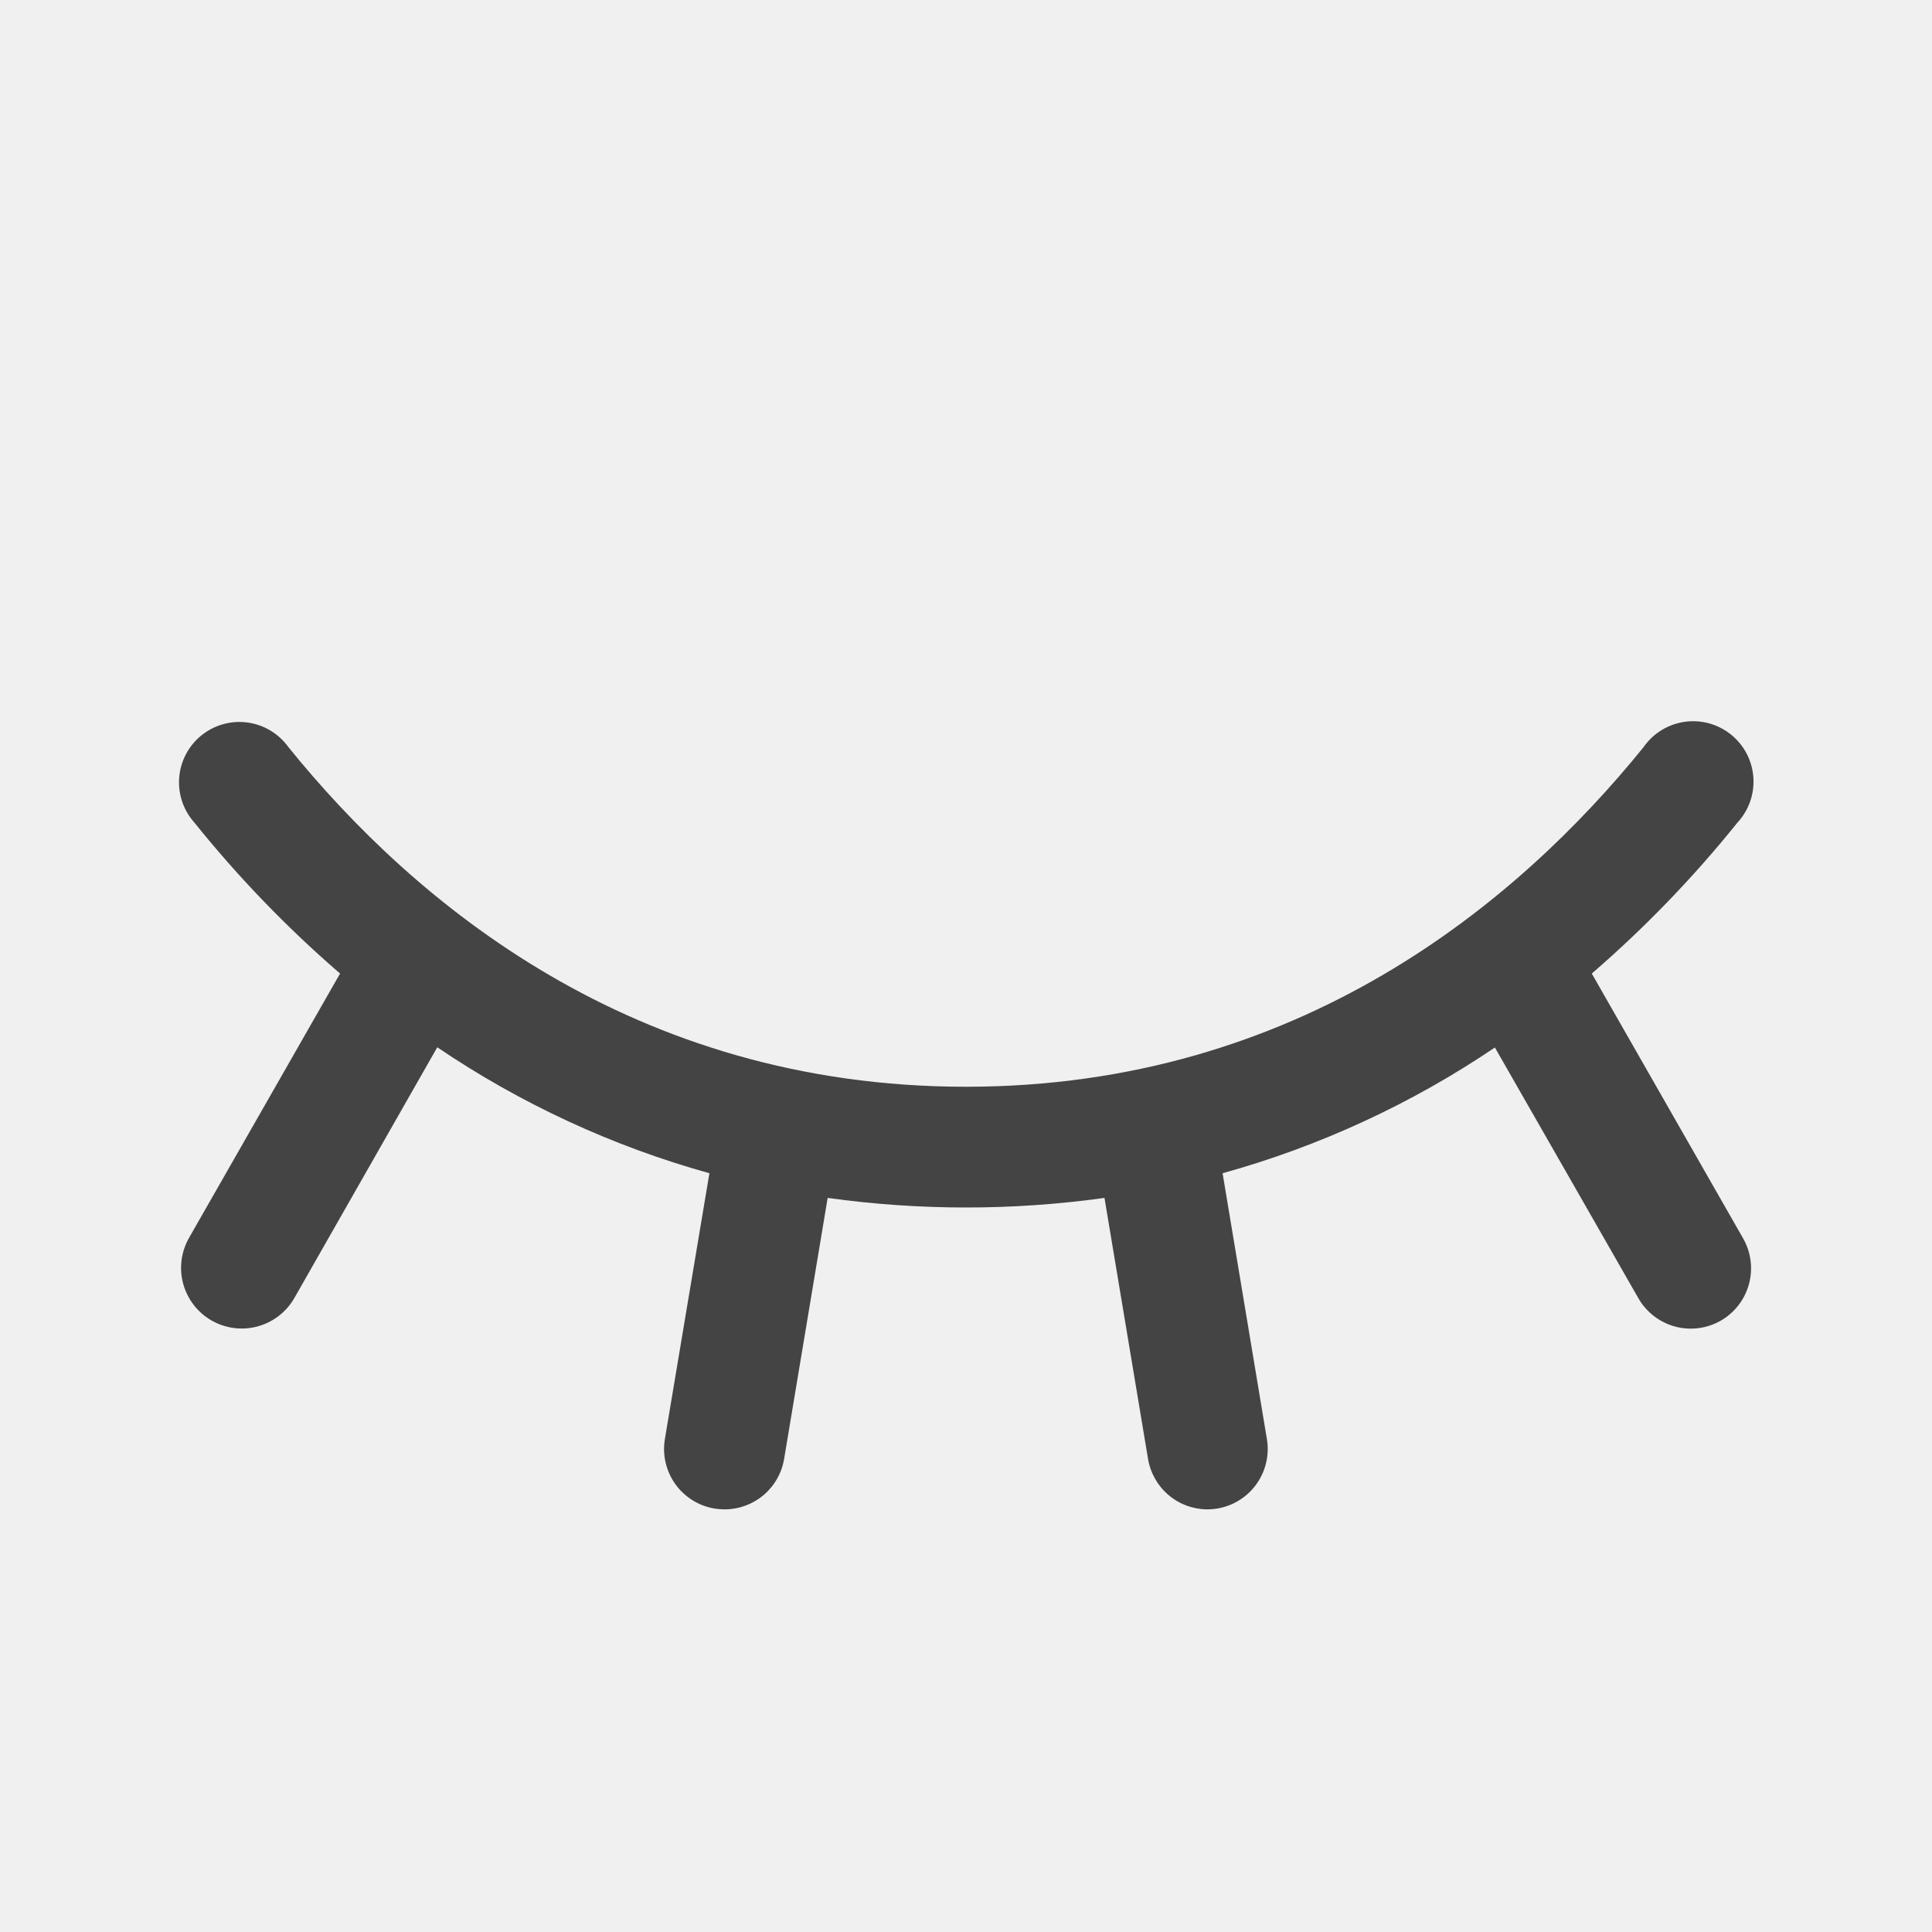
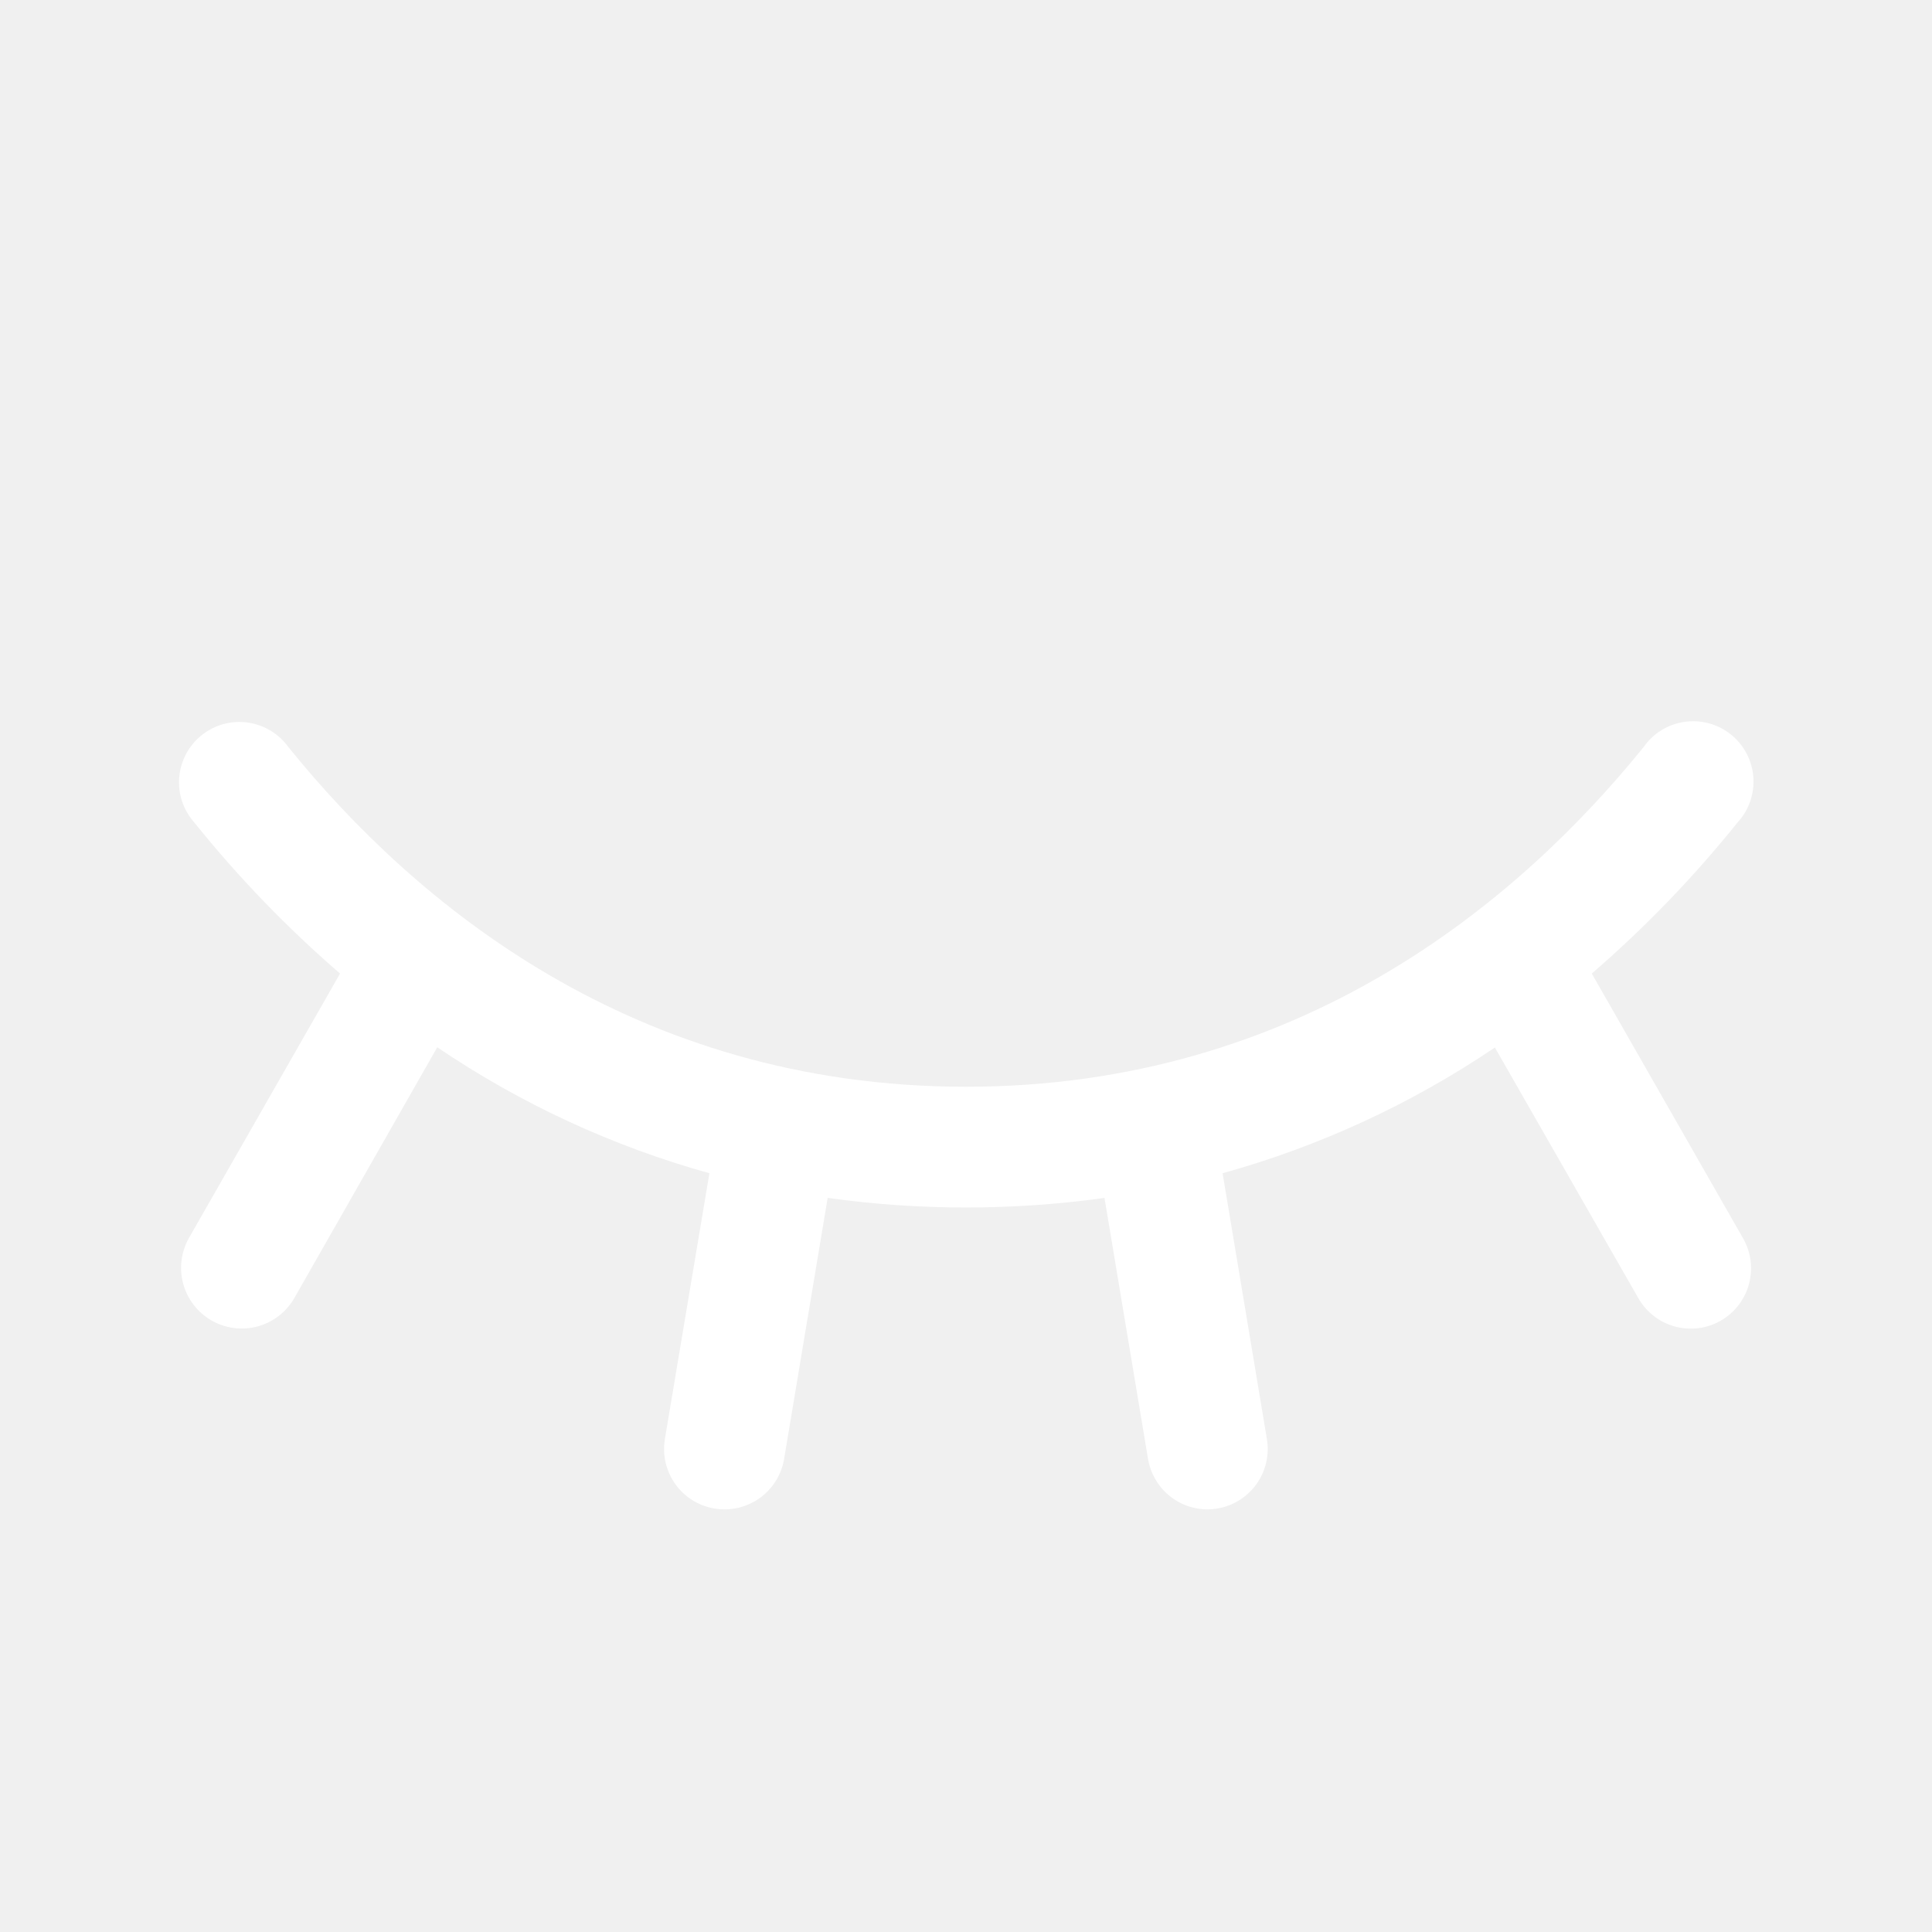
<svg xmlns="http://www.w3.org/2000/svg" width="256" height="256" viewBox="0 0 256 256" fill="none">
-   <path d="M228 175C227.086 175.521 226.079 175.857 225.035 175.988C223.991 176.119 222.932 176.043 221.918 175.765C220.904 175.486 219.954 175.01 219.124 174.364C218.294 173.718 217.599 172.915 217.08 172L198.08 138.8C187.034 146.269 174.849 151.895 162 155.46L167.87 190.68C168.043 191.717 168.01 192.778 167.773 193.802C167.536 194.826 167.1 195.793 166.489 196.649C165.878 197.504 165.104 198.231 164.212 198.787C163.32 199.343 162.327 199.718 161.29 199.89C160.863 199.96 160.432 199.997 160 200C158.107 199.997 156.277 199.323 154.834 198.099C153.392 196.874 152.43 195.177 152.12 193.31L146.35 158.73C134.182 160.423 121.838 160.423 109.67 158.73L103.9 193.31C103.59 195.18 102.625 196.88 101.178 198.105C99.731 199.33 97.896 200.002 96 200C95.558 199.998 95.116 199.961 94.68 199.89C93.643 199.718 92.65 199.343 91.758 198.787C90.866 198.231 90.092 197.504 89.481 196.649C88.87 195.793 88.434 194.826 88.197 193.802C87.96 192.778 87.927 191.717 88.1 190.68L94 155.46C81.156 151.884 68.978 146.247 57.94 138.77L39 172C38.475 172.915 37.774 173.718 36.939 174.363C36.103 175.007 35.149 175.481 34.13 175.757C33.111 176.033 32.048 176.105 31.002 175.97C29.955 175.835 28.945 175.495 28.03 174.97C27.115 174.445 26.312 173.744 25.667 172.909C25.023 172.073 24.549 171.119 24.273 170.1C23.997 169.081 23.925 168.018 24.06 166.972C24.195 165.925 24.535 164.915 25.06 164L45.06 129C38.035 122.931 31.575 116.237 25.76 109C25.035 108.19 24.482 107.241 24.136 106.211C23.79 105.181 23.657 104.09 23.746 103.007C23.835 101.924 24.144 100.87 24.654 99.91C25.164 98.95 25.864 98.104 26.712 97.424C27.56 96.743 28.537 96.243 29.585 95.953C30.632 95.663 31.728 95.589 32.805 95.737C33.882 95.884 34.917 96.25 35.849 96.811C36.779 97.372 37.586 98.117 38.22 99C54.82 119.54 83.86 144 128 144C172.14 144 201.18 119.51 217.78 99C218.406 98.099 219.211 97.336 220.145 96.759C221.079 96.182 222.121 95.803 223.208 95.647C224.294 95.49 225.401 95.559 226.46 95.848C227.519 96.138 228.506 96.642 229.362 97.33C230.217 98.017 230.922 98.874 231.433 99.846C231.943 100.817 232.248 101.884 232.328 102.978C232.409 104.073 232.263 105.172 231.9 106.208C231.538 107.244 230.966 108.195 230.22 109C224.405 116.237 217.945 122.931 210.92 129L230.92 164C231.457 164.912 231.807 165.922 231.951 166.971C232.095 168.02 232.029 169.087 231.757 170.11C231.486 171.133 231.014 172.092 230.369 172.932C229.724 173.771 228.919 174.474 228 175Z" fill="#444444" />
+   <path d="M228 175C227.086 175.521 226.079 175.857 225.035 175.988C223.991 176.119 222.932 176.043 221.918 175.765C220.904 175.486 219.954 175.01 219.124 174.364C218.294 173.718 217.599 172.915 217.08 172L198.08 138.8C187.034 146.269 174.849 151.895 162 155.46L167.87 190.68C168.043 191.717 168.01 192.778 167.773 193.802C167.536 194.826 167.1 195.793 166.489 196.649C165.878 197.504 165.104 198.231 164.212 198.787C163.32 199.343 162.327 199.718 161.29 199.89C160.863 199.96 160.432 199.997 160 200C158.107 199.997 156.277 199.323 154.834 198.099C153.392 196.874 152.43 195.177 152.12 193.31L146.35 158.73C134.182 160.423 121.838 160.423 109.67 158.73L103.9 193.31C103.59 195.18 102.625 196.88 101.178 198.105C99.731 199.33 97.896 200.002 96 200C95.558 199.998 95.116 199.961 94.68 199.89C93.643 199.718 92.65 199.343 91.758 198.787C90.866 198.231 90.092 197.504 89.481 196.649C88.87 195.793 88.434 194.826 88.197 193.802C87.96 192.778 87.927 191.717 88.1 190.68L94 155.46C81.156 151.884 68.978 146.247 57.94 138.77L39 172C38.475 172.915 37.774 173.718 36.939 174.363C36.103 175.007 35.149 175.481 34.13 175.757C33.111 176.033 32.048 176.105 31.002 175.97C29.955 175.835 28.945 175.495 28.03 174.97C27.115 174.445 26.312 173.744 25.667 172.909C25.023 172.073 24.549 171.119 24.273 170.1C23.997 169.081 23.925 168.018 24.06 166.972C24.195 165.925 24.535 164.915 25.06 164L45.06 129C38.035 122.931 31.575 116.237 25.76 109C25.035 108.19 24.482 107.241 24.136 106.211C23.79 105.181 23.657 104.09 23.746 103.007C23.835 101.924 24.144 100.87 24.654 99.91C25.164 98.95 25.864 98.104 26.712 97.424C27.56 96.743 28.537 96.243 29.585 95.953C30.632 95.663 31.728 95.589 32.805 95.737C33.882 95.884 34.917 96.25 35.849 96.811C36.779 97.372 37.586 98.117 38.22 99C54.82 119.54 83.86 144 128 144C172.14 144 201.18 119.51 217.78 99C218.406 98.099 219.211 97.336 220.145 96.759C221.079 96.182 222.121 95.803 223.208 95.647C224.294 95.49 225.401 95.559 226.46 95.848C227.519 96.138 228.506 96.642 229.362 97.33C230.217 98.017 230.922 98.874 231.433 99.846C231.943 100.817 232.248 101.884 232.328 102.978C232.409 104.073 232.263 105.172 231.9 106.208C231.538 107.244 230.966 108.195 230.22 109C224.405 116.237 217.945 122.931 210.92 129L230.92 164C231.457 164.912 231.807 165.922 231.951 166.971C232.095 168.02 232.029 169.087 231.757 170.11C231.486 171.133 231.014 172.092 230.369 172.932C229.724 173.771 228.919 174.474 228 175Z" fill="white" />
</svg>
